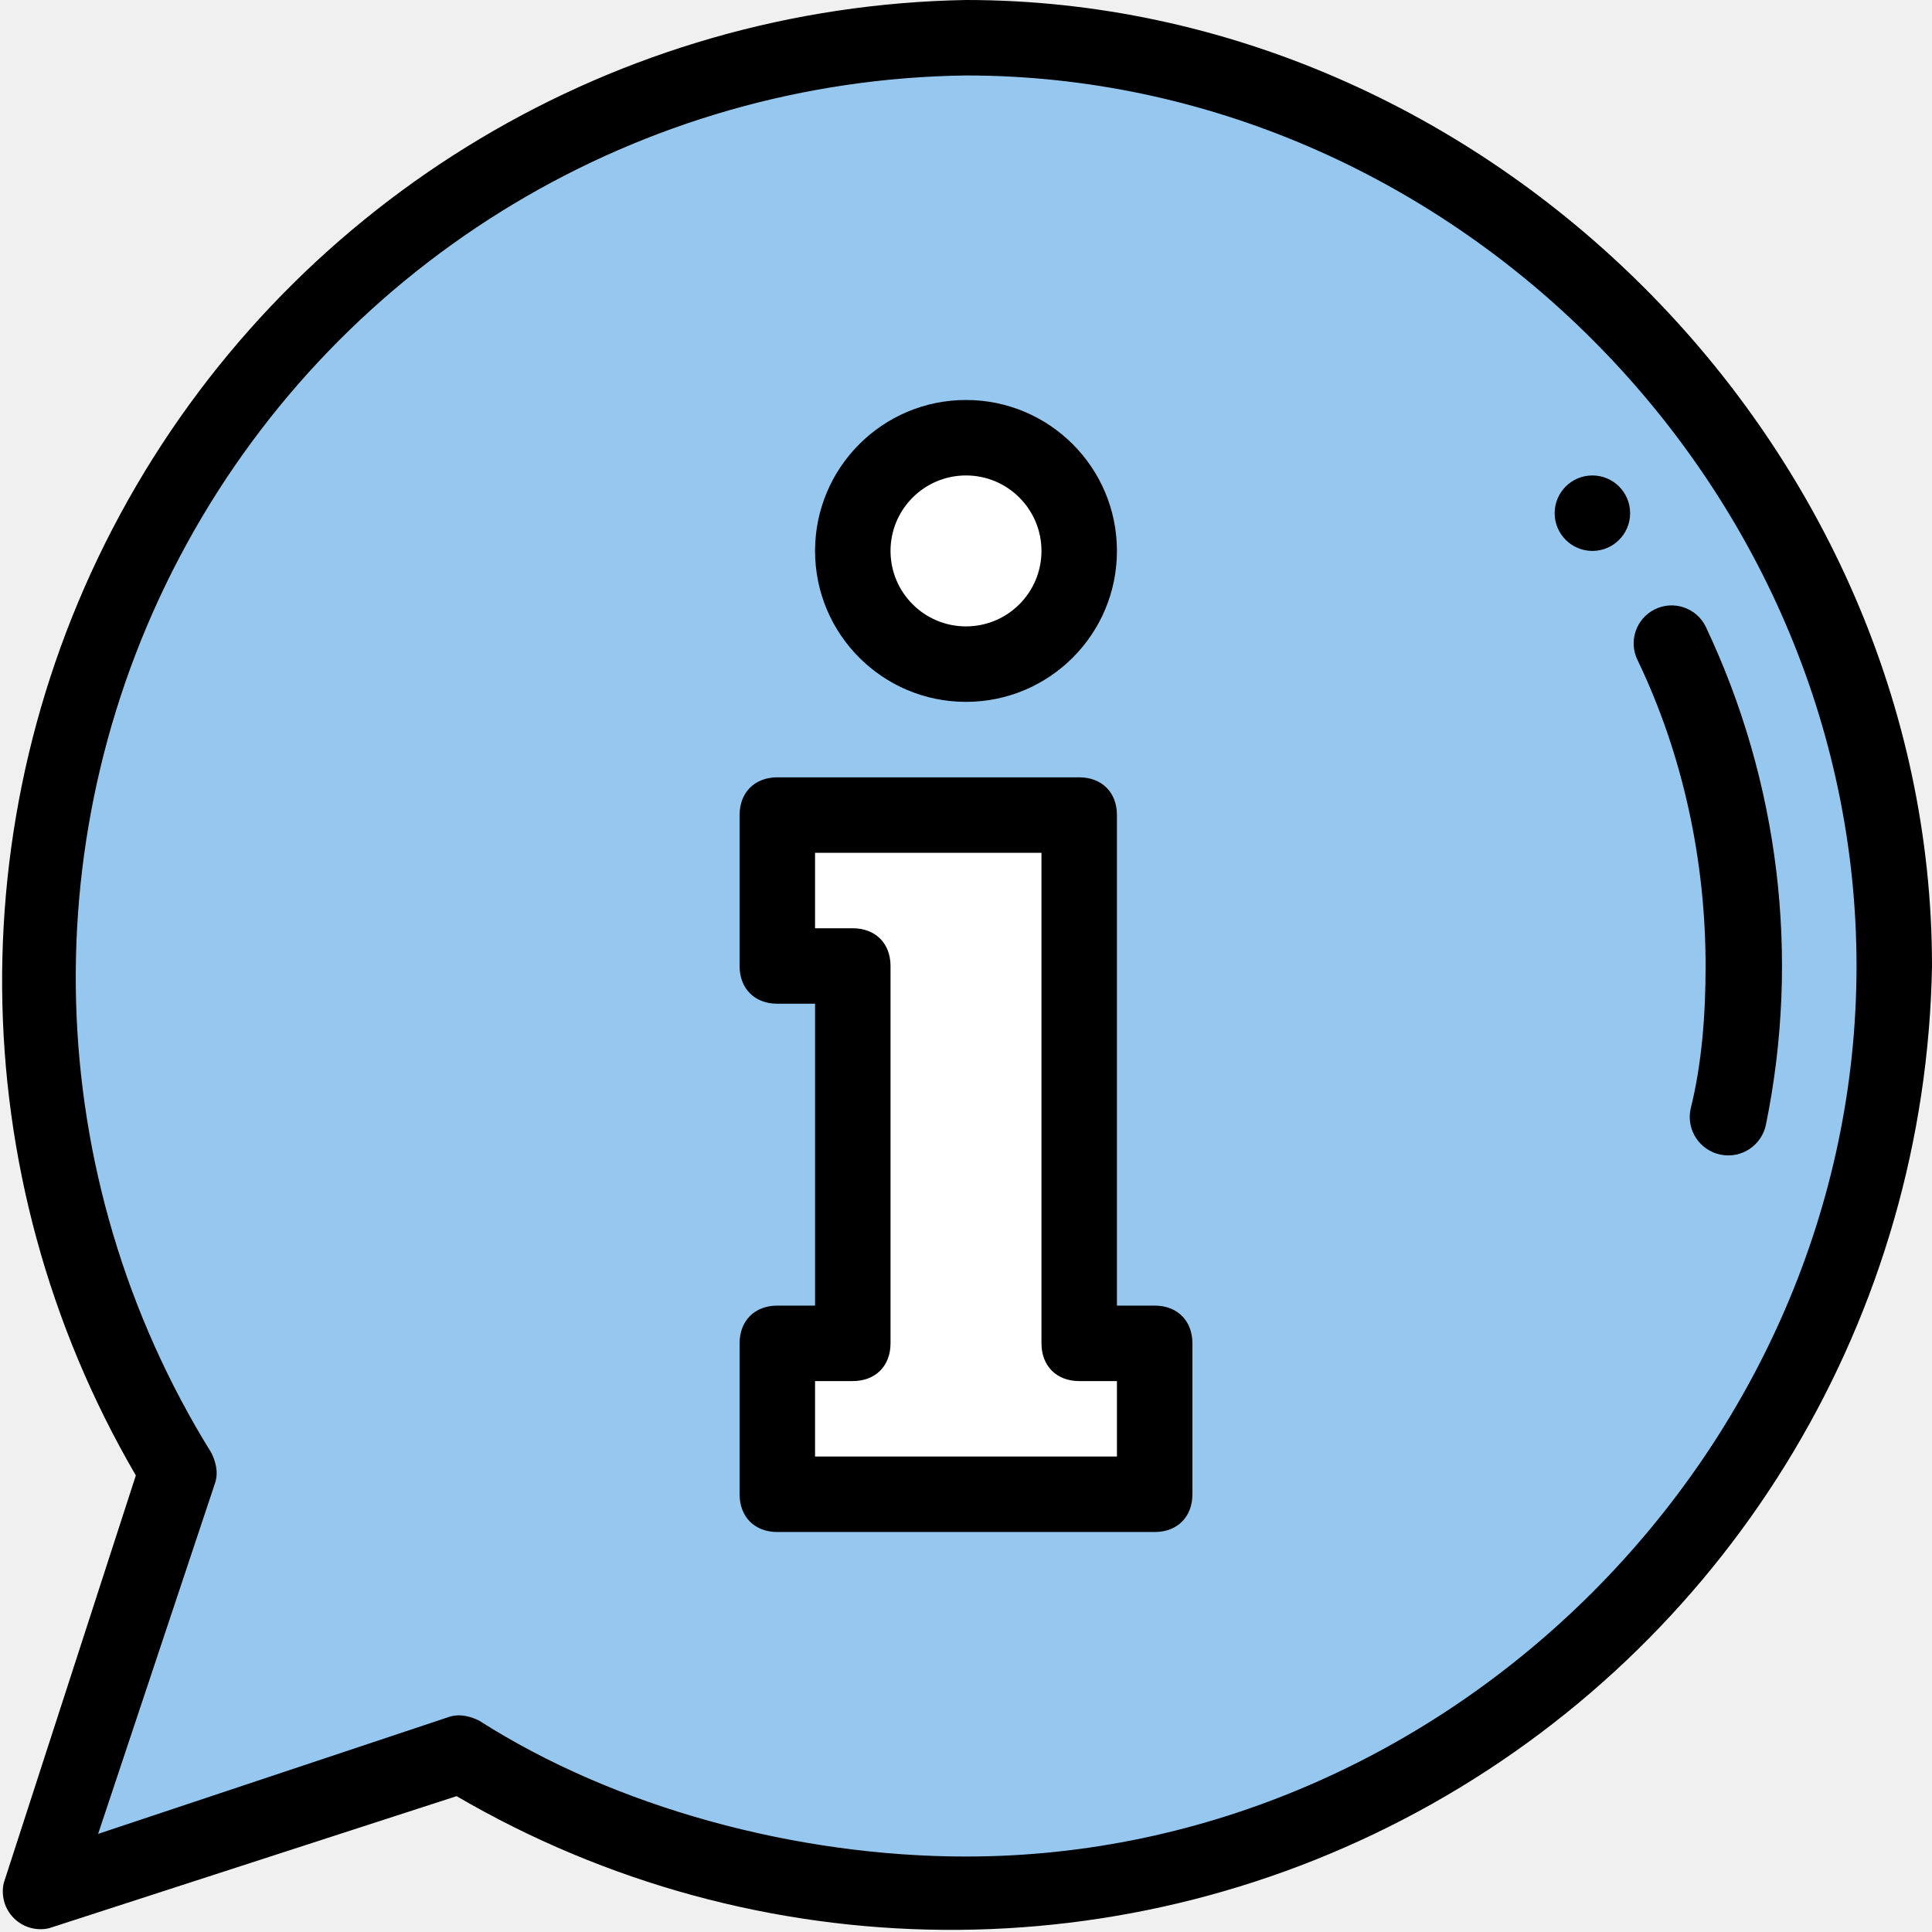
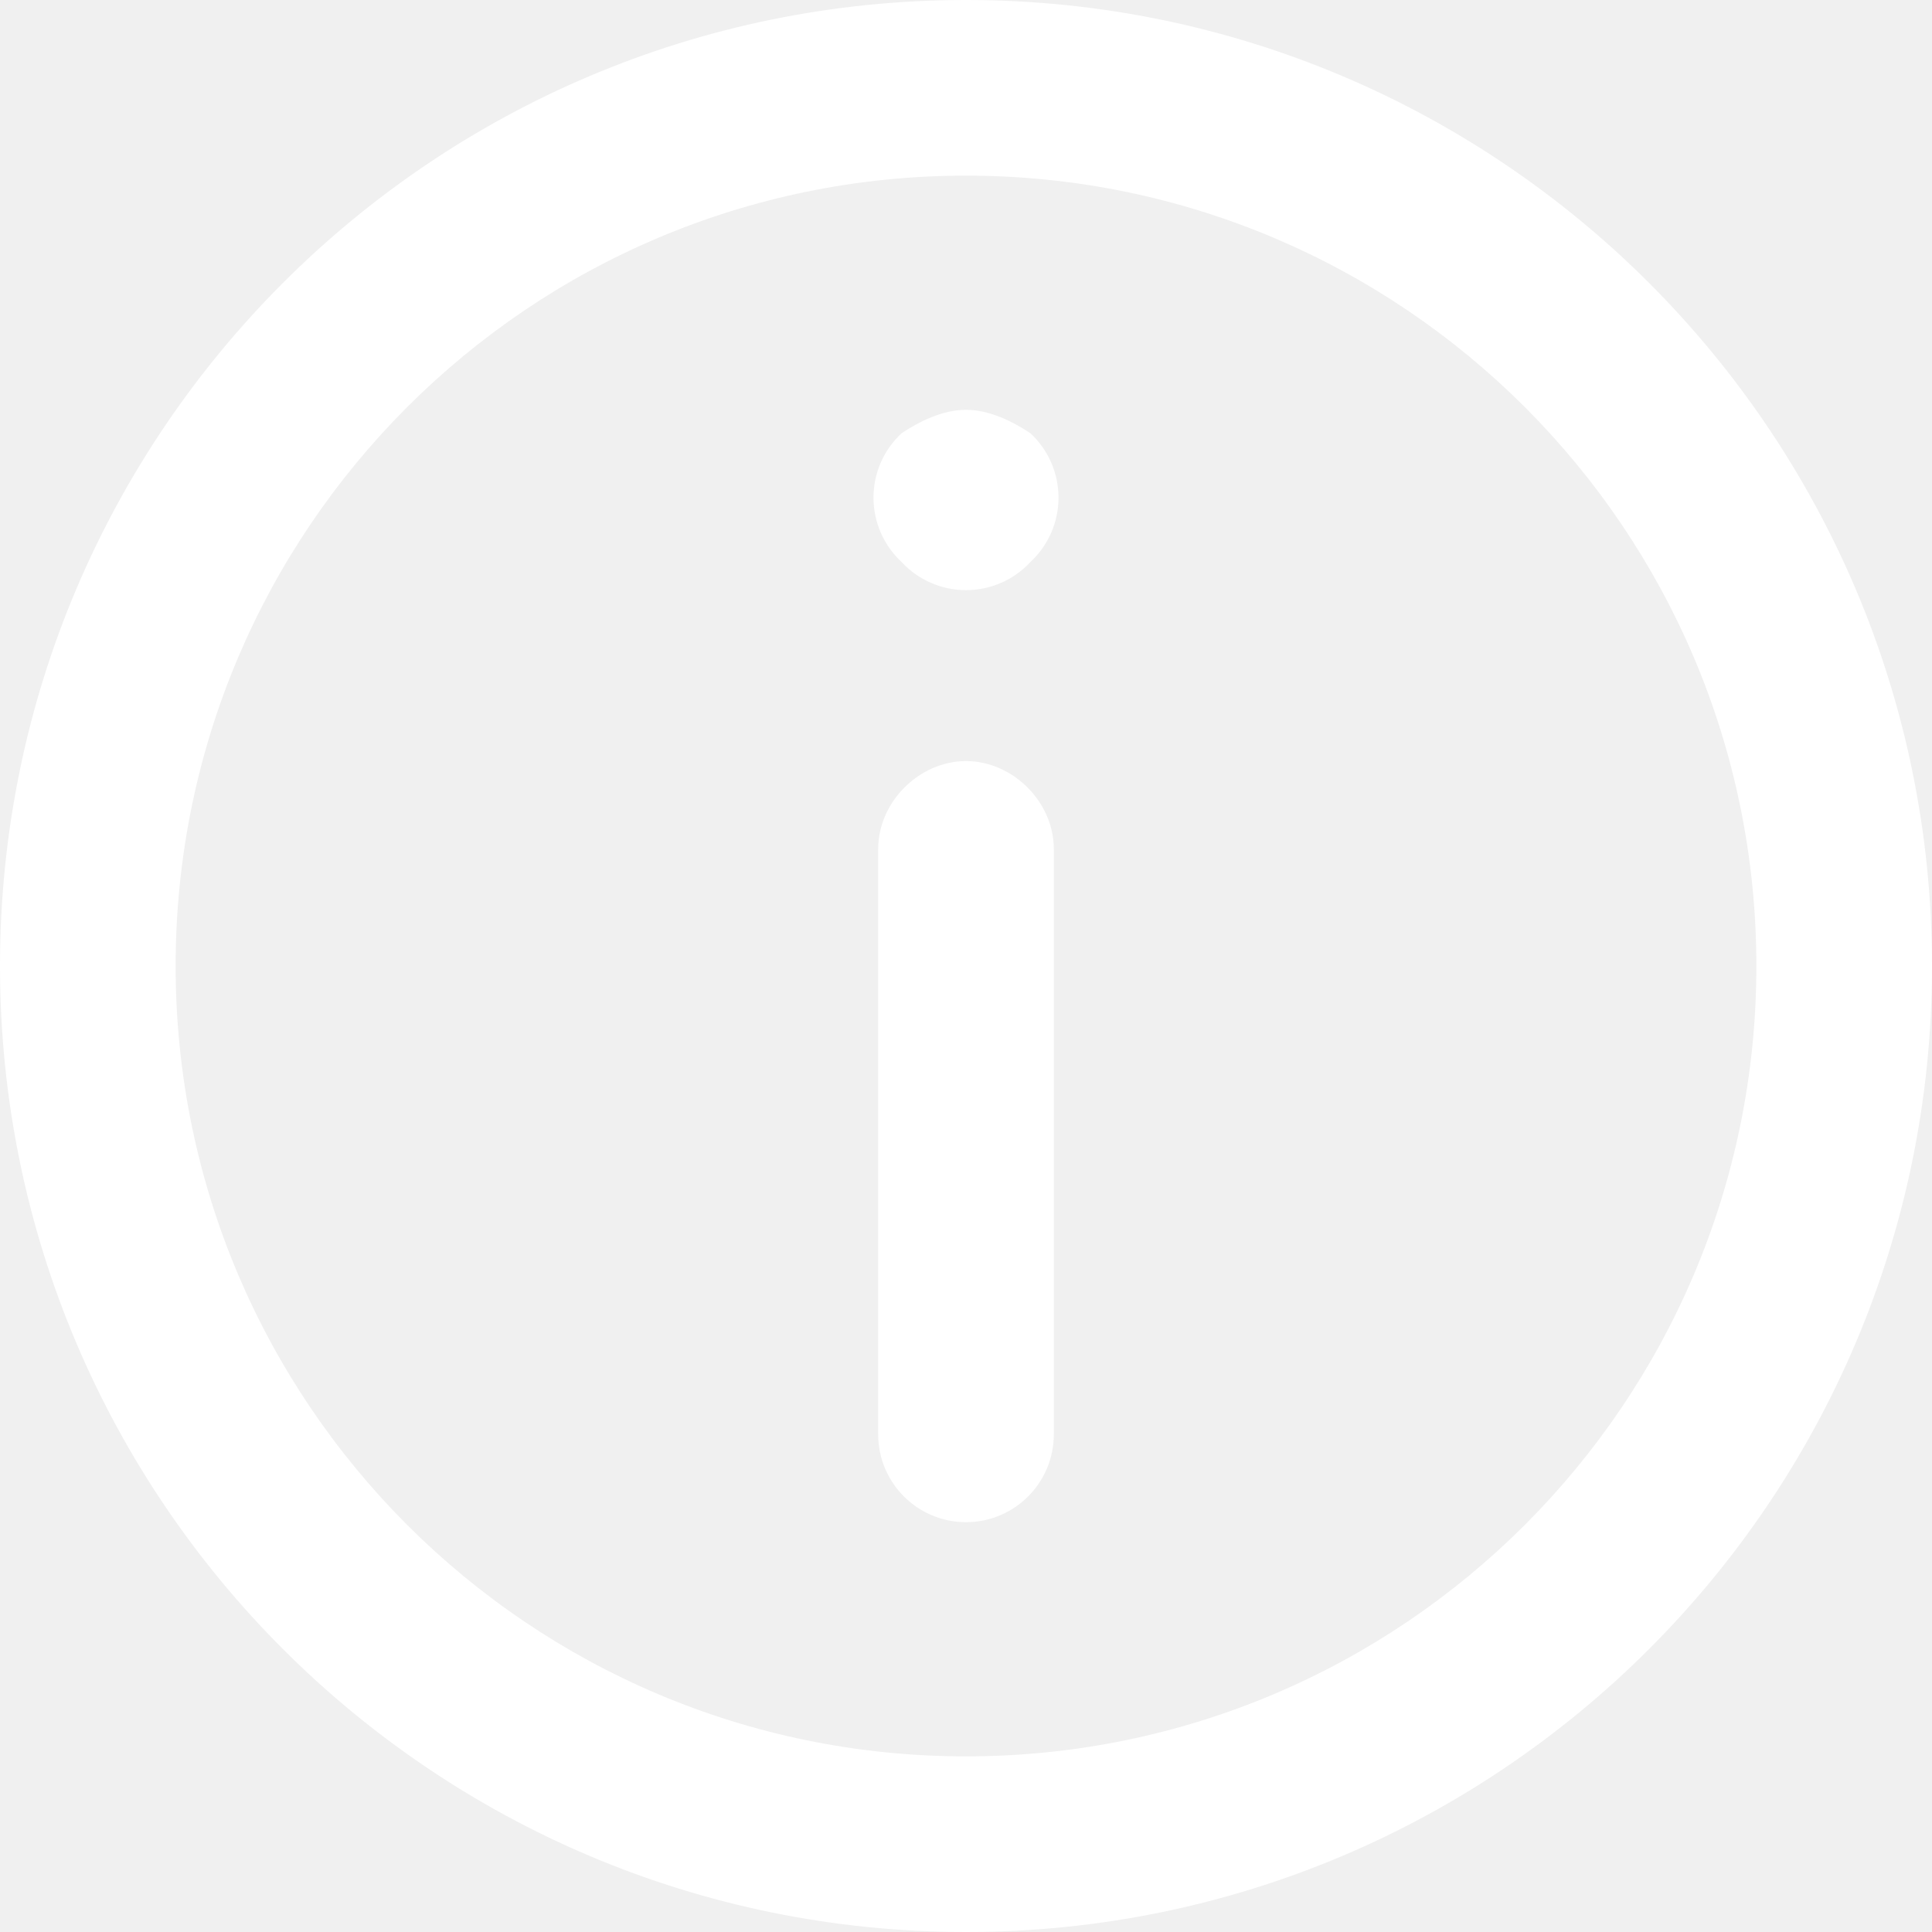
- <svg xmlns="http://www.w3.org/2000/svg" viewBox="0 0 512 512">
-   <path fill="#96c8ef" d="M256 10c133 0 246 113 246 246a250 250 0 0 1-380 209L10 502l37-112A250 250 0 0 1 256 10zm0 0" />
-   <path fill="#fff" d="M306 356v40H206v-40h20V256h-20v-40h80v140zM286 146a30 30 0 1 1-60 0 30 30 0 0 1 60 0zm0 0" />
-   <path d="M412 136a10 10 0 1 0 20 0 10 10 0 0 0-20 0zM452 256c0 13-1 26-4 38a10 10 0 0 0 20 4 210 210 0 0 0-16-132 10 10 0 1 0-18 9c12 25 18 53 18 81zM306 346h-10V216c0-6-4-10-10-10h-80c-6 0-10 4-10 10v40c0 6 4 10 10 10h10v80h-10c-6 0-10 4-10 10v40c0 6 4 10 10 10h100c6 0 10-4 10-10v-40c0-6-4-10-10-10zm-10 40h-80v-20h10c6 0 10-4 10-10V256c0-6-4-10-10-10h-10v-20h60v130c0 6 4 10 10 10h10zM256 186a40 40 0 1 0 0-80 40 40 0 0 0 0 80zm0-60a20 20 0 1 1 0 40 20 20 0 0 1 0-40zm0 0" />
-   <path d="M256 0A260 260 0 0 0 36 391L1 499a10 10 0 0 0 12 12l108-35a260 260 0 0 0 391-220C512 118 394 0 256 0zm0 492c-45 0-93-13-129-36-2-1-5-2-8-1l-93 31 31-93c1-3 0-6-1-8A239 239 0 0 1 256 20c128 0 236 108 236 236S384 492 256 492zm0 0" />
+ <svg xmlns="http://www.w3.org/2000/svg" xml:space="preserve" viewBox="0 0 330 330">
+   <path fill="#fff" d="M165 0a165 165 0 1 0 0 330 165 165 0 0 0 0-330zm0 300a135 135 0 1 1 0-270 135 135 0 0 1 0 270z" />
+   <path fill="#fff" d="M165 130c-8 0-15 7-15 15v100a15 15 0 0 0 30 0V145c0-8-7-15-15-15zM165 70c-4 0-8 2-11 4a15 15 0 0 0 0 22 15 15 0 0 0 22 0 15 15 0 0 0 0-22c-3-2-7-4-11-4z" />
</svg>
